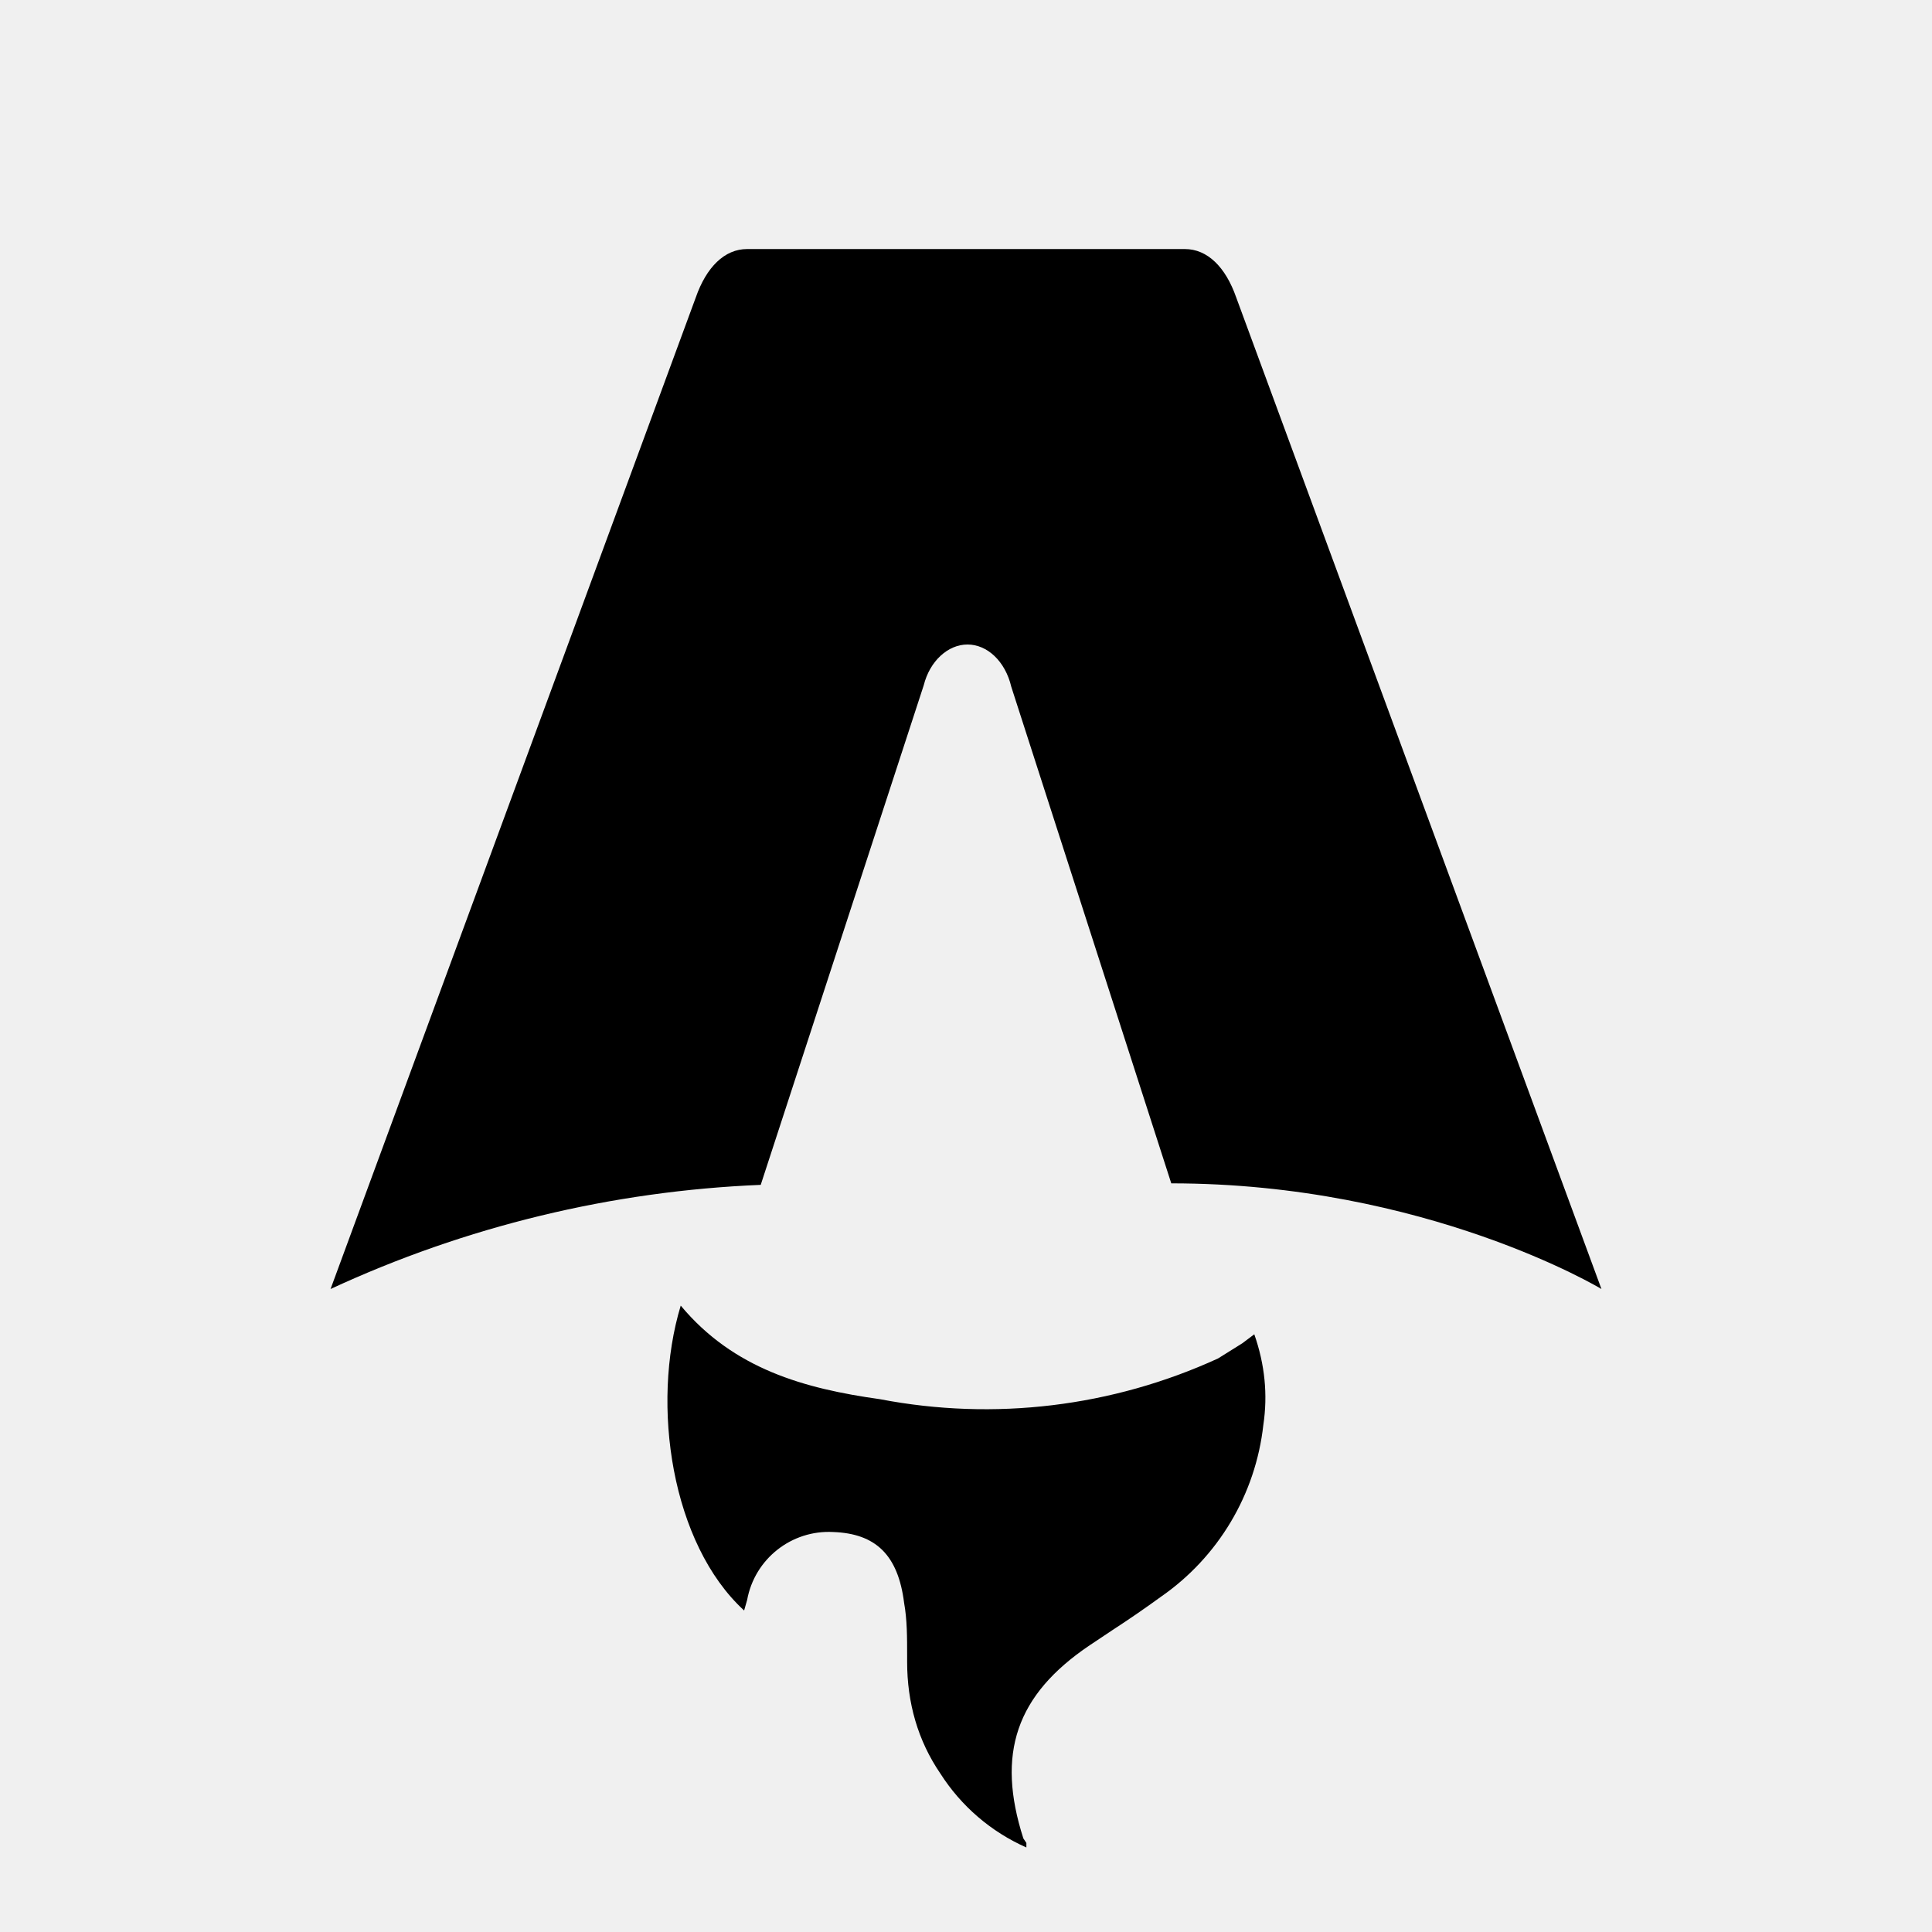
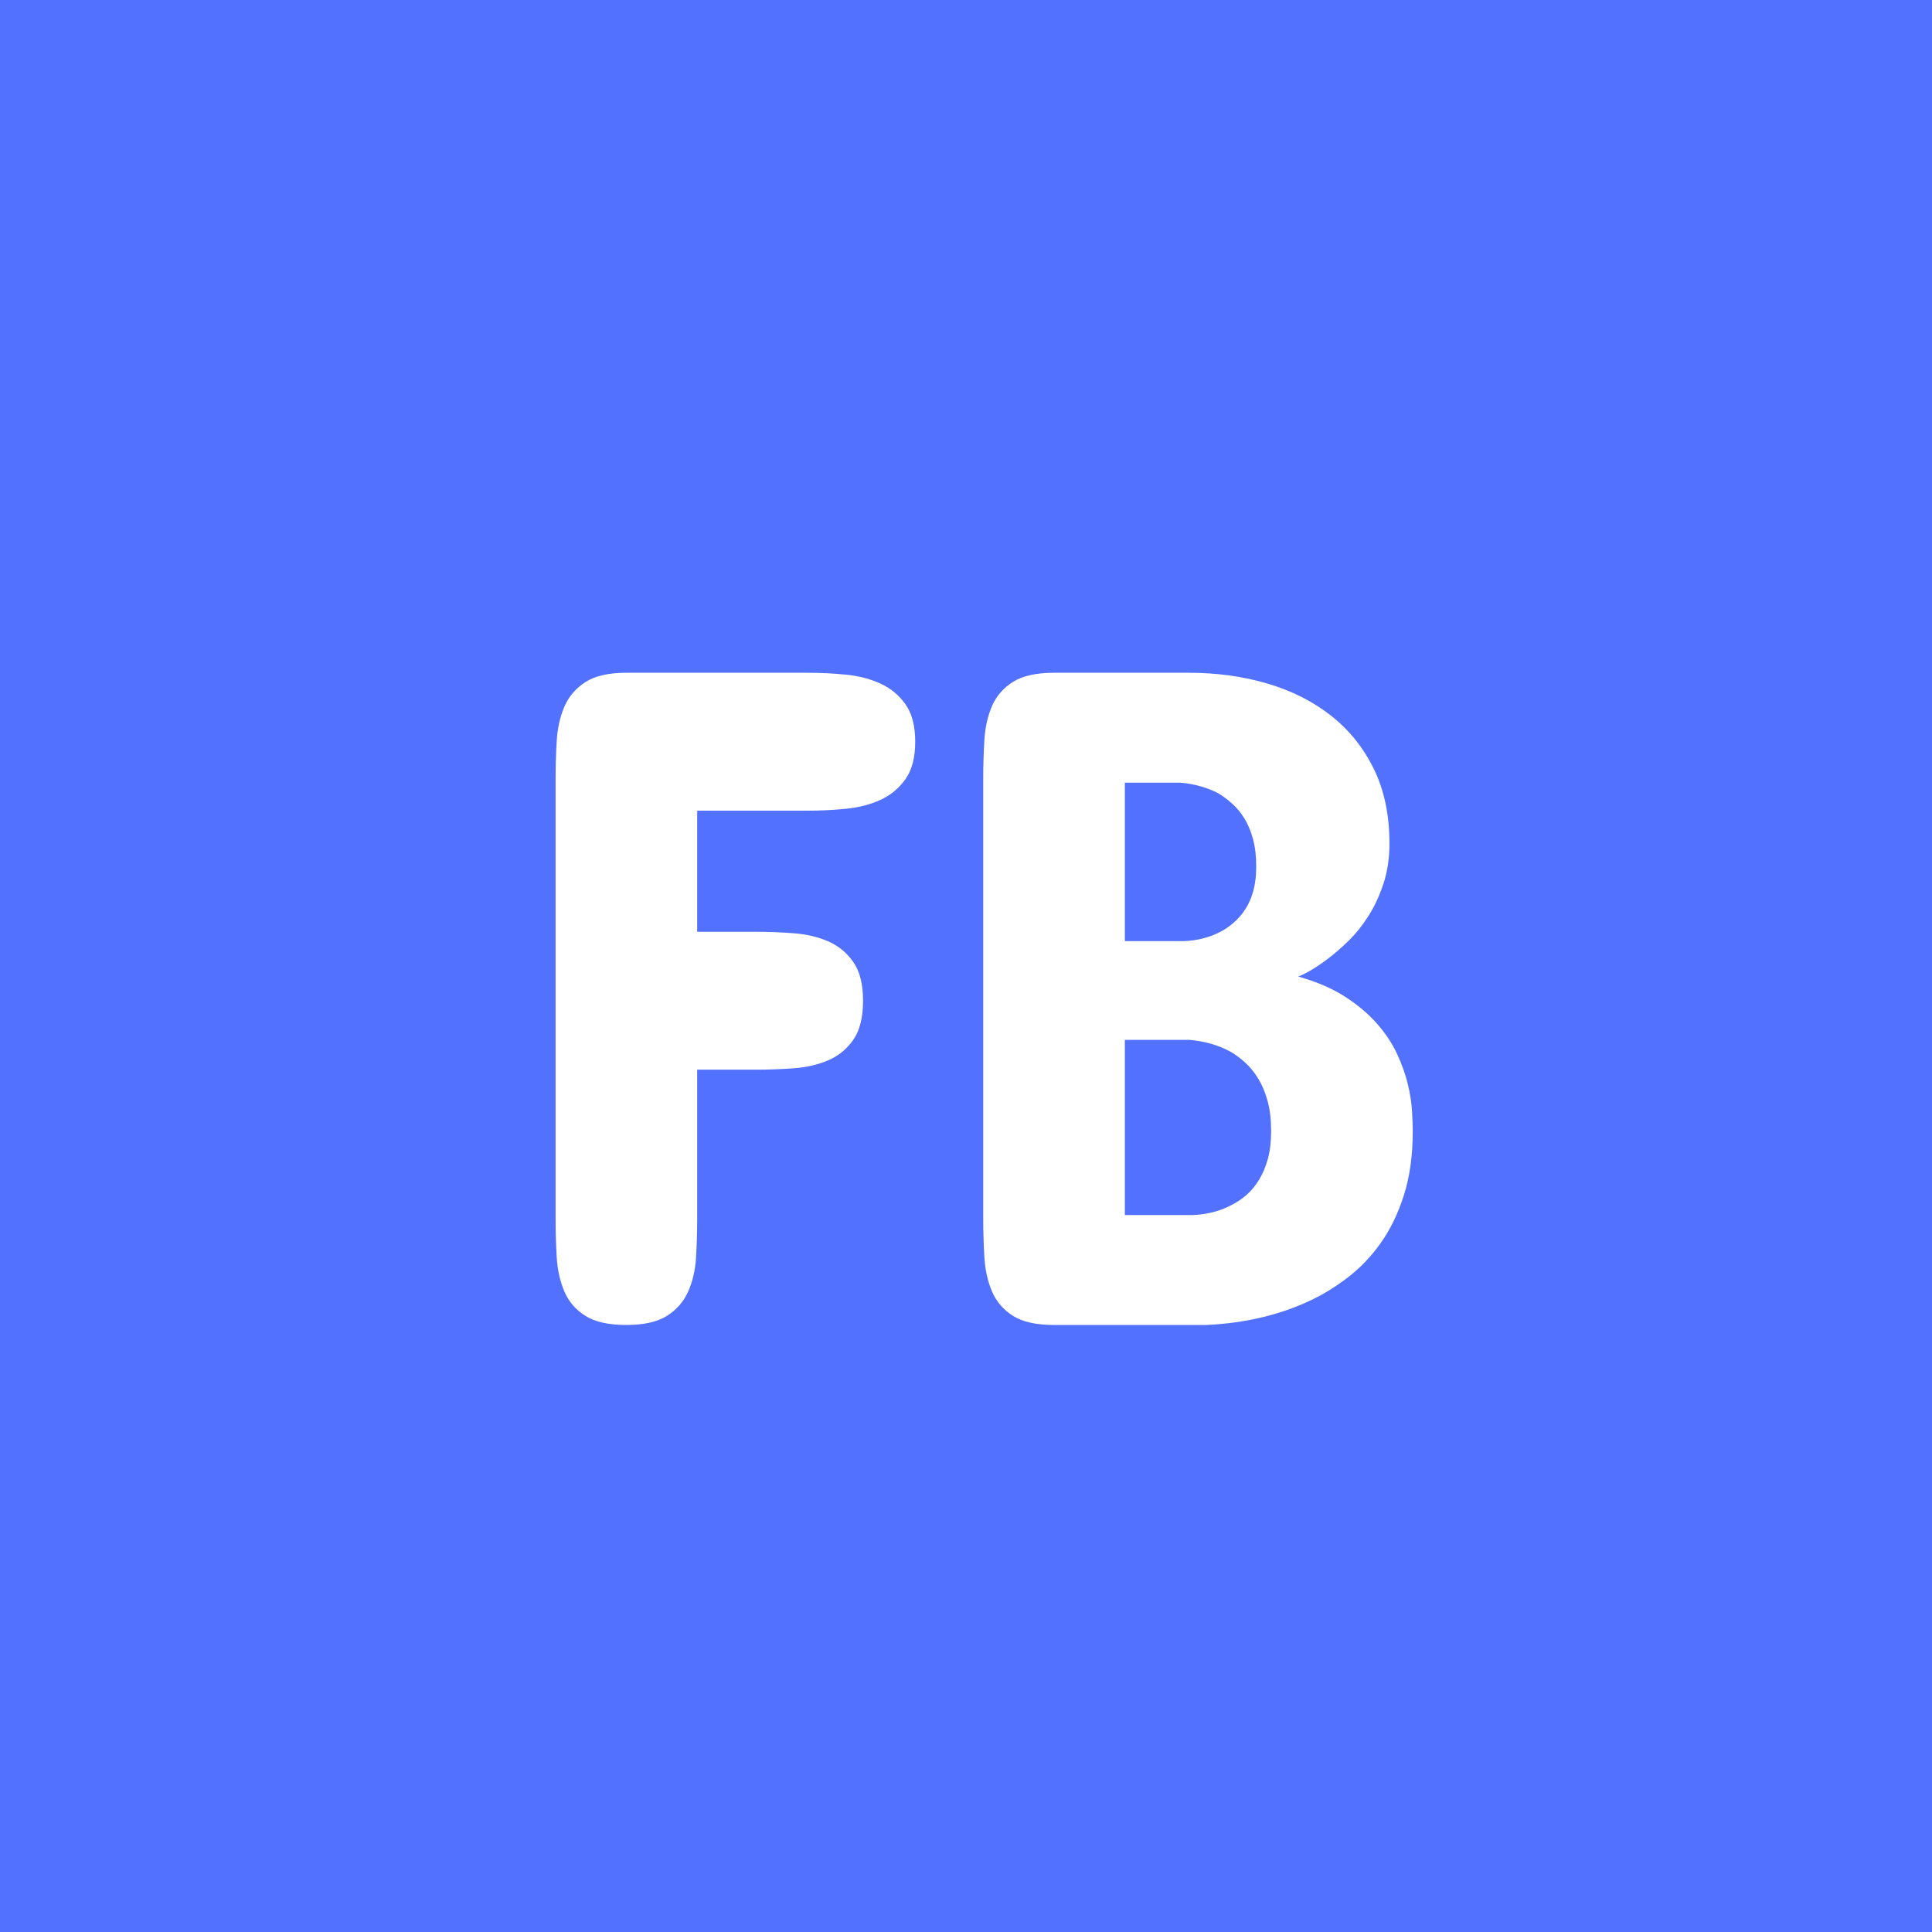
- <svg xmlns="http://www.w3.org/2000/svg" fill="none" viewBox="0 0 128 128">
-   <path d="M50.4 78.5a75.1 75.1 0 0 0-28.5 6.9l24.2-65.7c.7-2 1.9-3.2 3.4-3.2h29c1.5 0 2.7 1.2 3.4 3.2l24.2 65.7s-11.6-7-28.5-7L67 45.5c-.4-1.7-1.6-2.8-2.9-2.8-1.3 0-2.5 1.1-2.9 2.7L50.4 78.5Zm-1.1 28.2Zm-4.2-20.2c-2 6.6-.6 15.8 4.2 20.2a17.5 17.5 0 0 1 .2-.7 5.5 5.5 0 0 1 5.7-4.5c2.8.1 4.3 1.5 4.7 4.7.2 1.1.2 2.3.2 3.5v.4c0 2.7.7 5.2 2.2 7.4a13 13 0 0 0 5.7 4.9v-.3l-.2-.3c-1.8-5.6-.5-9.5 4.4-12.8l1.5-1a73 73 0 0 0 3.2-2.2 16 16 0 0 0 6.8-11.4c.3-2 .1-4-.6-6l-.8.6-1.6 1a37 37 0 0 1-22.4 2.7c-5-.7-9.7-2-13.2-6.2Z" />
-   <style>
-         path { fill: #000; }
-         @media (prefers-color-scheme: dark) {
-             path { fill: #FFF; }
-         }
-     </style>
+ <svg xmlns="http://www.w3.org/2000/svg" width="1080" zoomAndPan="magnify" viewBox="0 0 810 810" height="1080" preserveAspectRatio="xMidYMid meet" version="1.0">
+   <defs>
+     <g />
+   </defs>
+   <rect x="-81" width="972" fill="#ffffff" y="-81" height="972" fill-opacity="1" />
+   <rect x="-81" width="972" fill="#5271ff" y="-81" height="972" fill-opacity="1" />
+   <g fill="#ffffff" fill-opacity="1">
+     <g transform="translate(205.585, 555.5)">
+       <g>
+         <path d="M 133.203 -273.438 C 138.41 -273.438 143.68 -273.176 149.016 -272.656 C 154.359 -272.133 159.176 -270.895 163.469 -268.938 C 167.77 -266.988 171.285 -264.094 174.016 -260.25 C 176.754 -256.414 178.125 -251.176 178.125 -244.531 C 178.125 -237.895 176.754 -232.656 174.016 -228.812 C 171.285 -224.969 167.77 -222.066 163.469 -220.109 C 159.176 -218.16 154.359 -216.926 149.016 -216.406 C 143.68 -215.883 138.41 -215.625 133.203 -215.625 L 86.719 -215.625 L 86.719 -164.844 L 111.328 -164.844 C 116.41 -164.844 121.617 -164.645 126.953 -164.25 C 132.297 -163.863 137.113 -162.758 141.406 -160.938 C 145.707 -159.113 149.254 -156.25 152.047 -152.344 C 154.848 -148.438 156.25 -142.969 156.25 -135.938 C 156.25 -128.906 154.879 -123.438 152.141 -119.531 C 149.41 -115.625 145.895 -112.758 141.594 -110.938 C 137.301 -109.113 132.484 -108.004 127.141 -107.609 C 121.805 -107.223 116.535 -107.031 111.328 -107.031 L 86.719 -107.031 L 86.719 -44.922 C 86.719 -39.191 86.555 -33.656 86.234 -28.312 C 85.91 -22.977 84.801 -18.195 82.906 -13.969 C 81.02 -9.738 78.055 -6.352 74.016 -3.812 C 69.984 -1.27 64.32 0 57.031 0 C 49.613 0 43.883 -1.27 39.844 -3.812 C 35.812 -6.352 32.883 -9.738 31.062 -13.969 C 29.238 -18.195 28.16 -22.977 27.828 -28.312 C 27.504 -33.656 27.344 -39.191 27.344 -44.922 L 27.344 -228.516 C 27.344 -234.117 27.504 -239.586 27.828 -244.922 C 28.16 -250.266 29.238 -255.051 31.062 -259.281 C 32.883 -263.508 35.812 -266.926 39.844 -269.531 C 43.883 -272.133 49.613 -273.438 57.031 -273.438 Z M 133.203 -273.438 " />
+       </g>
+     </g>
+     <g transform="translate(388.7869, 555.5)">
+       <g>
+         <path d="M 109.766 -273.438 C 121.359 -273.438 132.266 -271.938 142.484 -268.938 C 152.703 -265.945 161.617 -261.457 169.234 -255.469 C 176.859 -249.477 182.848 -242.023 187.203 -233.109 C 191.566 -224.191 193.75 -213.805 193.75 -201.953 C 193.75 -195.836 192.938 -190.27 191.312 -185.25 C 189.688 -180.238 187.602 -175.711 185.062 -171.672 C 182.52 -167.641 179.719 -164.125 176.656 -161.125 C 173.602 -158.133 170.645 -155.566 167.781 -153.422 C 164.914 -151.273 162.375 -149.582 160.156 -148.344 C 157.945 -147.102 156.383 -146.352 155.469 -146.094 C 163.281 -143.883 169.852 -141.051 175.188 -137.594 C 180.531 -134.145 184.992 -130.367 188.578 -126.266 C 192.16 -122.172 194.957 -117.941 196.969 -113.578 C 198.988 -109.211 200.488 -104.977 201.469 -100.875 C 202.445 -96.781 203.031 -93.004 203.219 -89.547 C 203.414 -86.098 203.516 -83.332 203.516 -81.25 C 203.516 -71.094 202.273 -62.141 199.797 -54.391 C 197.328 -46.648 194.07 -39.945 190.031 -34.281 C 186 -28.613 181.379 -23.797 176.172 -19.828 C 170.961 -15.859 165.691 -12.633 160.359 -10.156 C 147.598 -4.164 133.207 -0.781 117.188 0 L 53.125 0 C 45.707 0 39.977 -1.27 35.938 -3.812 C 31.906 -6.352 28.977 -9.738 27.156 -13.969 C 25.332 -18.195 24.254 -22.977 23.922 -28.312 C 23.598 -33.656 23.438 -39.191 23.438 -44.922 L 23.438 -228.906 C 23.438 -234.508 23.598 -239.977 23.922 -245.312 C 24.254 -250.656 25.332 -255.41 27.156 -259.578 C 28.977 -263.742 31.906 -267.094 35.938 -269.625 C 39.977 -272.164 45.707 -273.438 53.125 -273.438 Z M 82.812 -119.531 L 82.812 -46.094 L 111.328 -46.094 C 117.453 -46.352 122.922 -47.785 127.734 -50.391 C 129.816 -51.43 131.832 -52.797 133.781 -54.484 C 135.738 -56.18 137.5 -58.301 139.062 -60.844 C 140.625 -63.383 141.859 -66.312 142.766 -69.625 C 143.68 -72.945 144.141 -76.82 144.141 -81.25 C 144.141 -86.07 143.648 -90.27 142.672 -93.844 C 141.703 -97.426 140.398 -100.551 138.766 -103.219 C 137.141 -105.895 135.285 -108.176 133.203 -110.062 C 131.117 -111.945 129.035 -113.477 126.953 -114.656 C 121.879 -117.383 116.148 -119.008 109.766 -119.531 Z M 82.812 -227.344 L 82.812 -160.938 L 107.812 -160.938 C 113.414 -161.195 118.43 -162.5 122.859 -164.844 C 124.68 -165.758 126.504 -167 128.328 -168.562 C 130.148 -170.125 131.773 -171.977 133.203 -174.125 C 134.641 -176.27 135.781 -178.836 136.625 -181.828 C 137.469 -184.828 137.891 -188.281 137.891 -192.188 C 137.891 -196.613 137.43 -200.488 136.516 -203.812 C 135.609 -207.133 134.406 -210 132.906 -212.406 C 131.414 -214.812 129.723 -216.859 127.828 -218.547 C 125.941 -220.242 124.023 -221.68 122.078 -222.859 C 117.391 -225.328 112.113 -226.82 106.25 -227.344 Z M 82.812 -227.344 " />
+       </g>
+     </g>
+   </g>
</svg>
